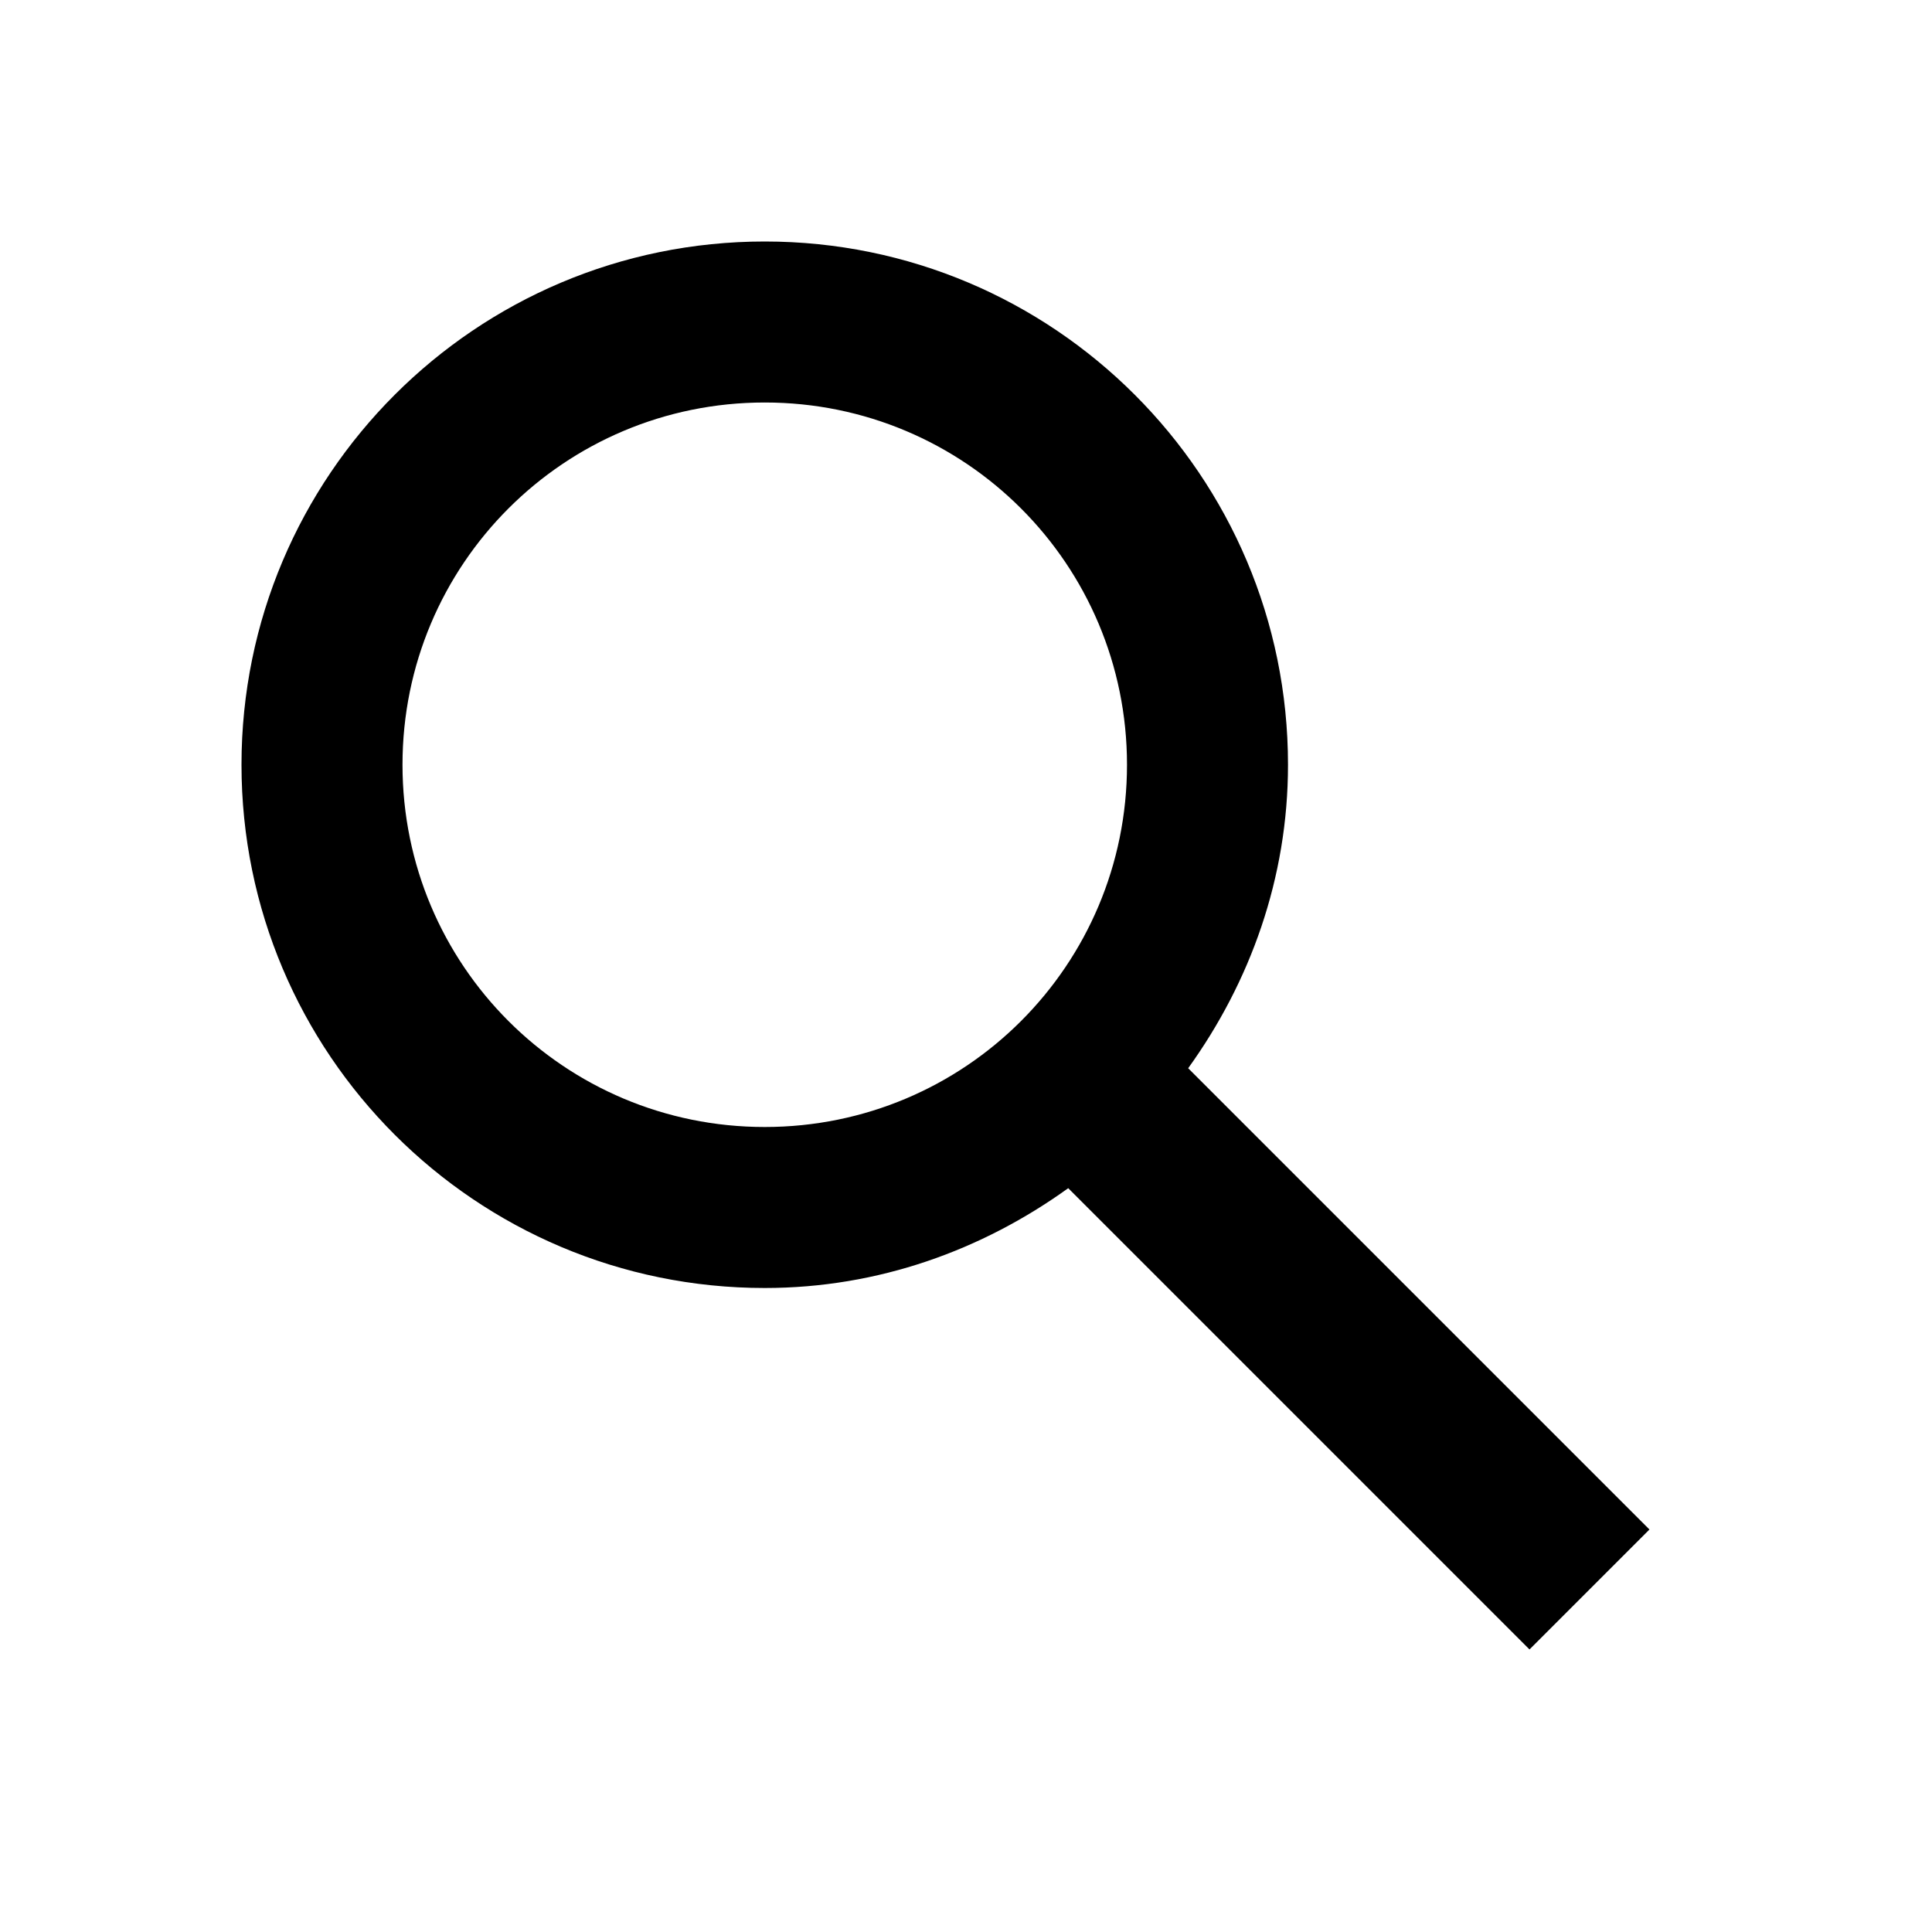
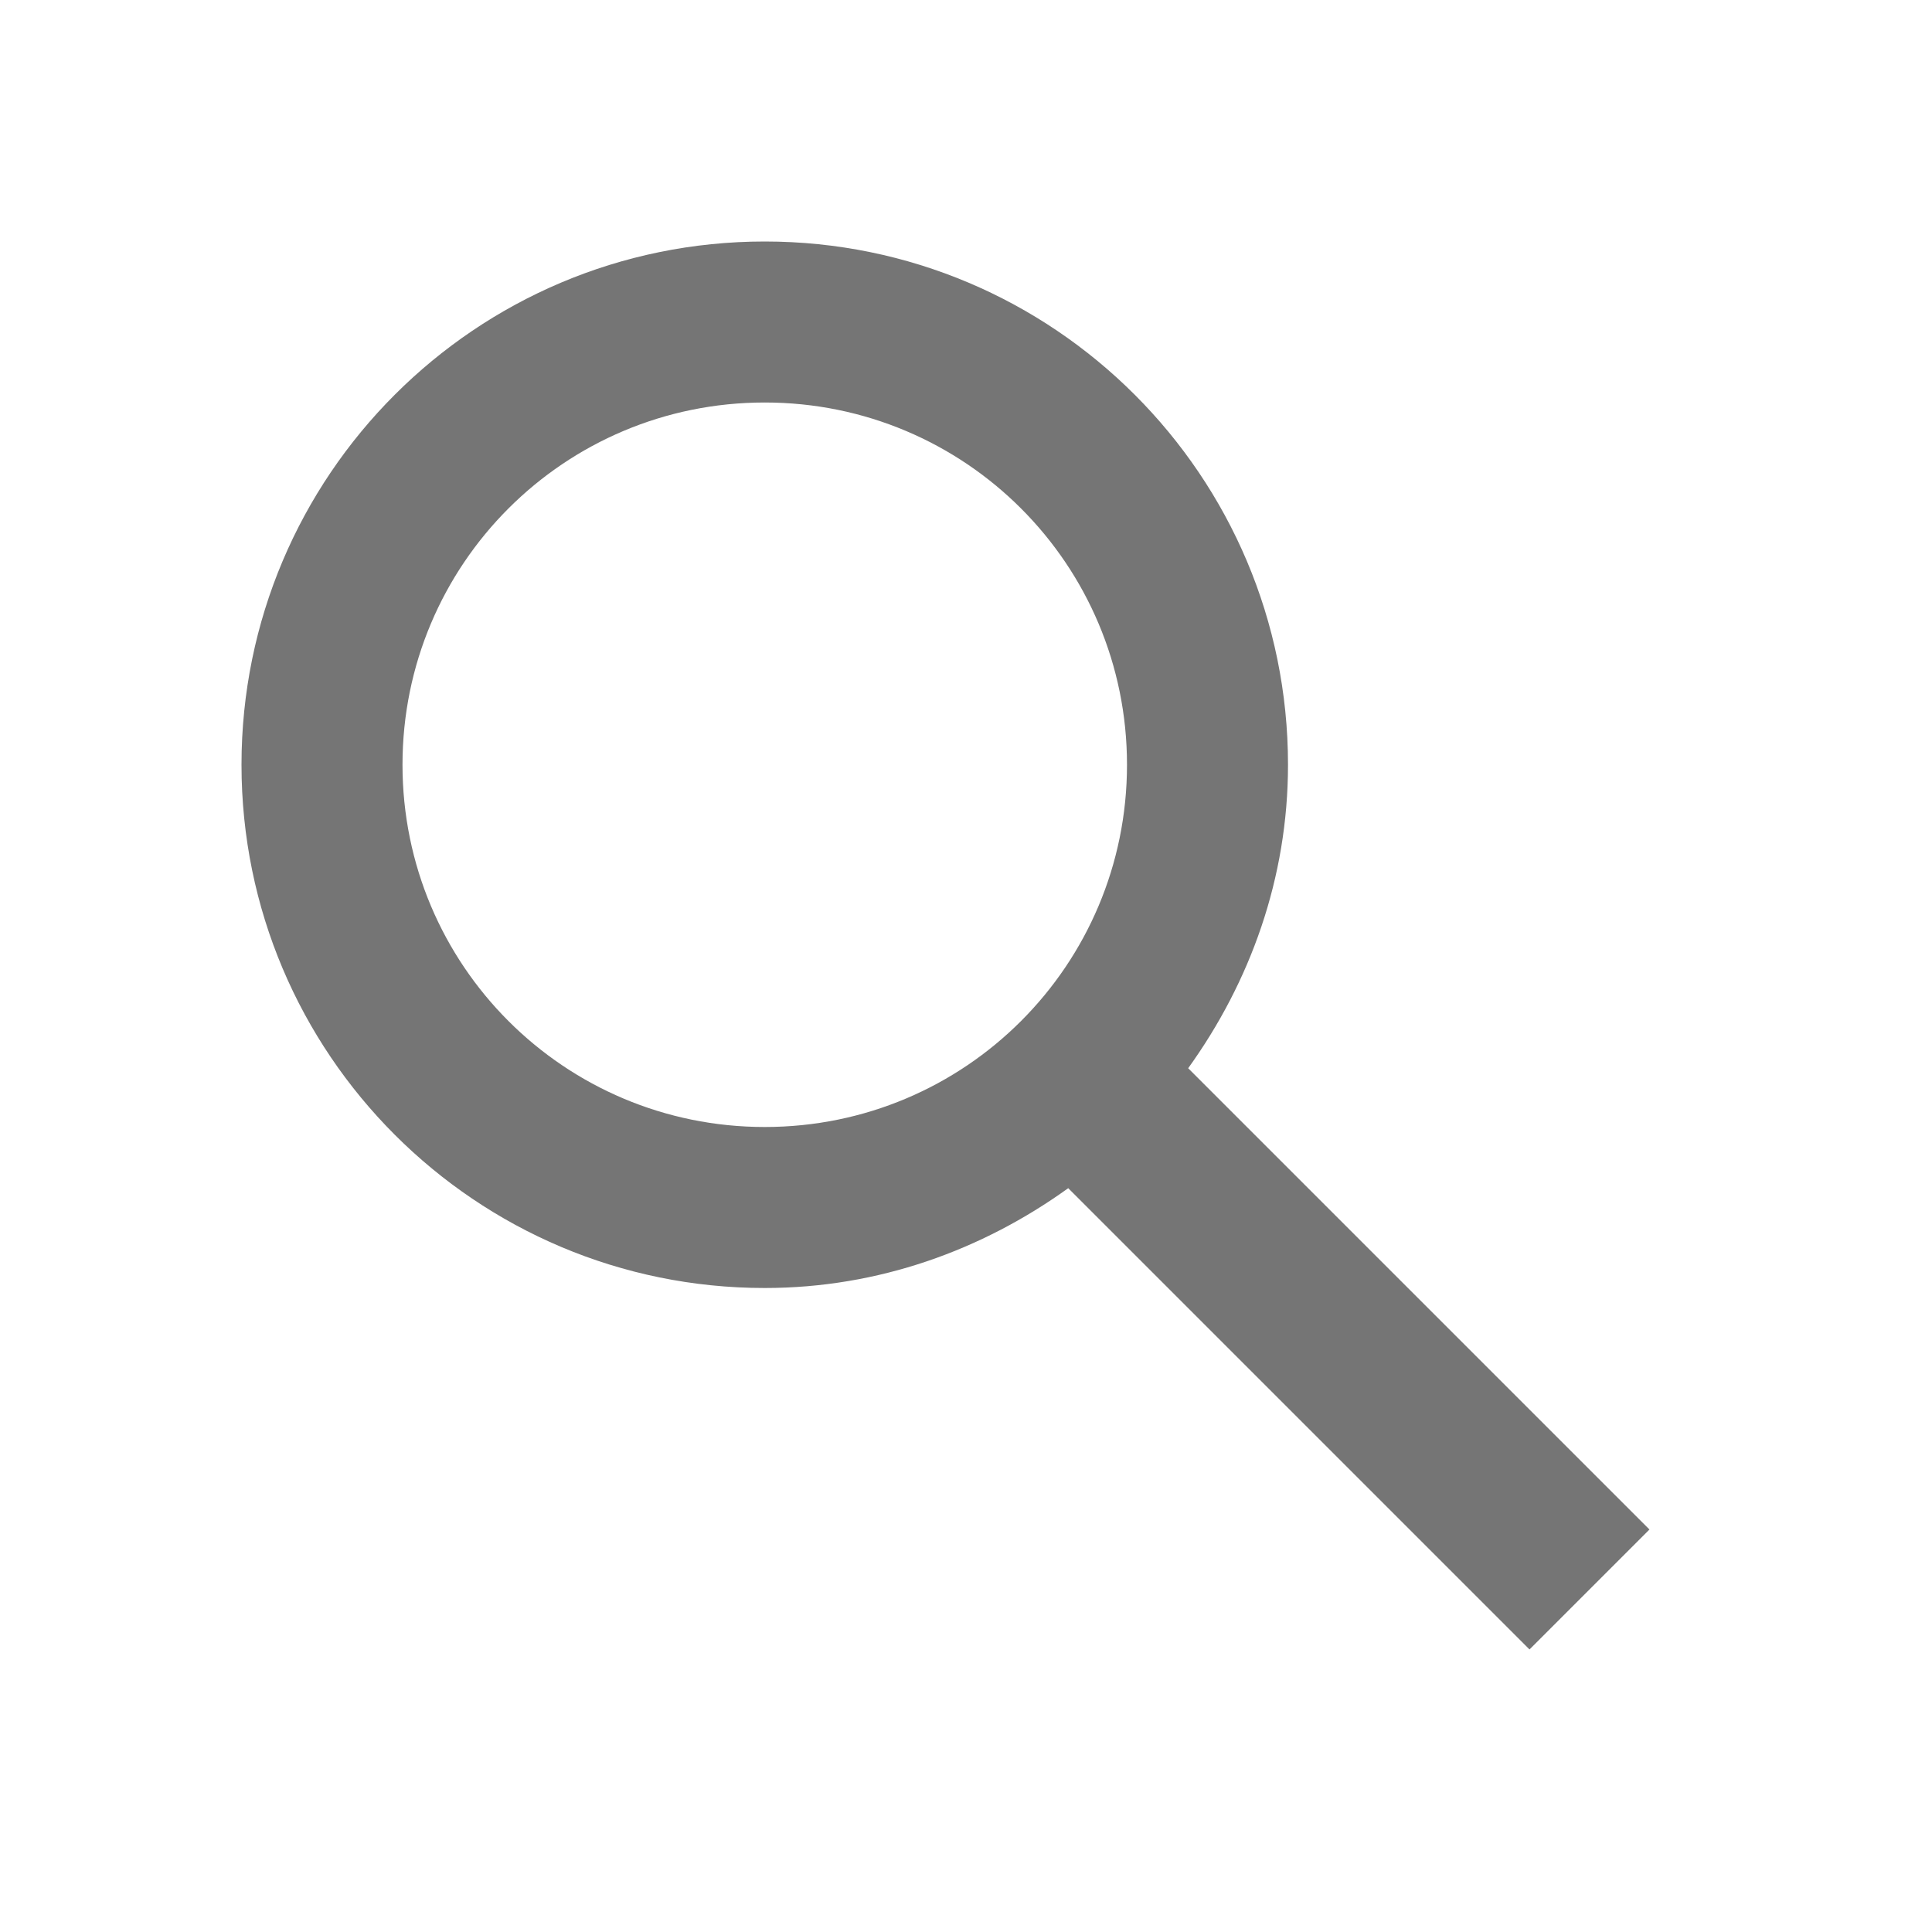
<svg xmlns="http://www.w3.org/2000/svg" focusable="false" height="24px" viewBox="0 0 24 24" width="24px">
-   <path d="M20.49,19l-5.73-5.73C15.53,12.2,16,10.91,16,9.5C16,5.91,13.09,3,9.5,3S3,5.91,3,9.5C3,13.09,5.91,16,9.5,16 c1.41,0,2.7-0.47,3.77-1.24L19,20.49L20.49,19z M5,9.5C5,7.01,7.01,5,9.5,5S14,7.01,14,9.5S11.99,14,9.5,14S5,11.99,5,9.5z" fill="#" />
+   <path d="M20.49,19l-5.73-5.73C15.53,12.2,16,10.91,16,9.5C16,5.91,13.09,3,9.5,3S3,5.91,3,9.5C3,13.09,5.91,16,9.5,16 c1.41,0,2.7-0.47,3.77-1.24L19,20.49L20.49,19z M5,9.5C5,7.01,7.01,5,9.5,5S14,7.01,14,9.5S11.99,14,9.5,14S5,11.99,5,9.5z" fill="#757575" />
  <path d="M0,0h24v24H0V0z" fill="none" />
</svg>
